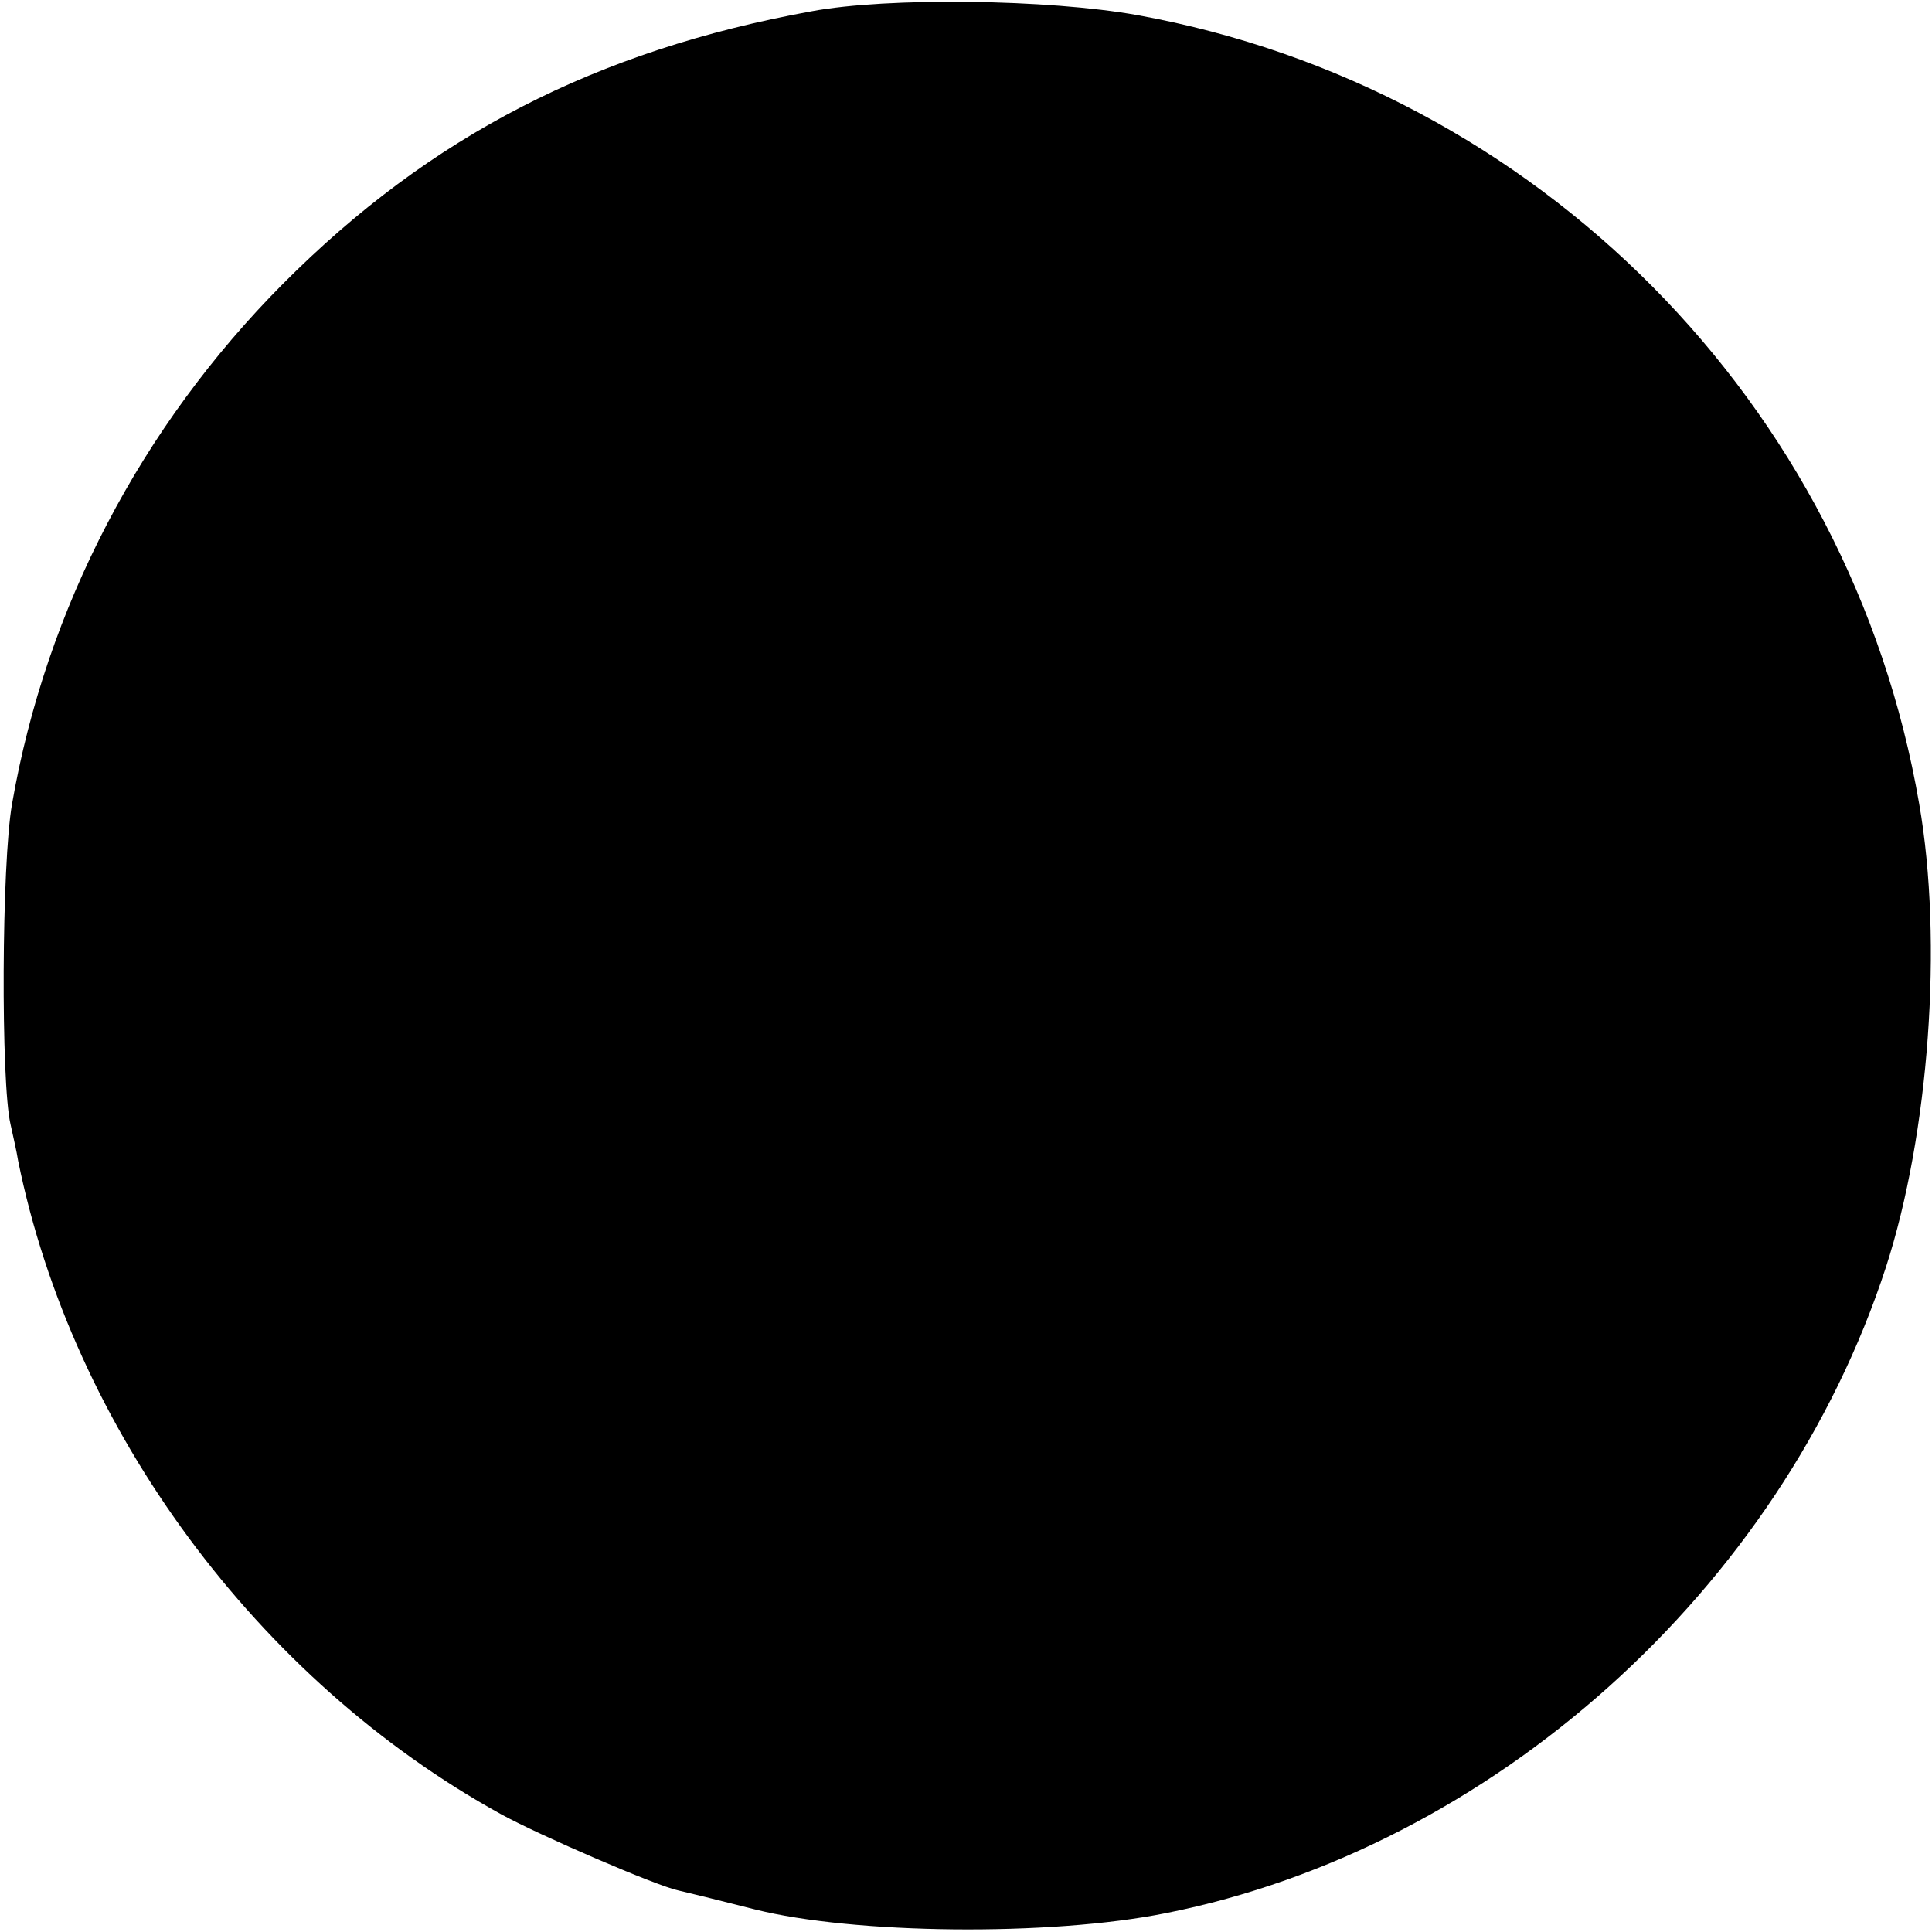
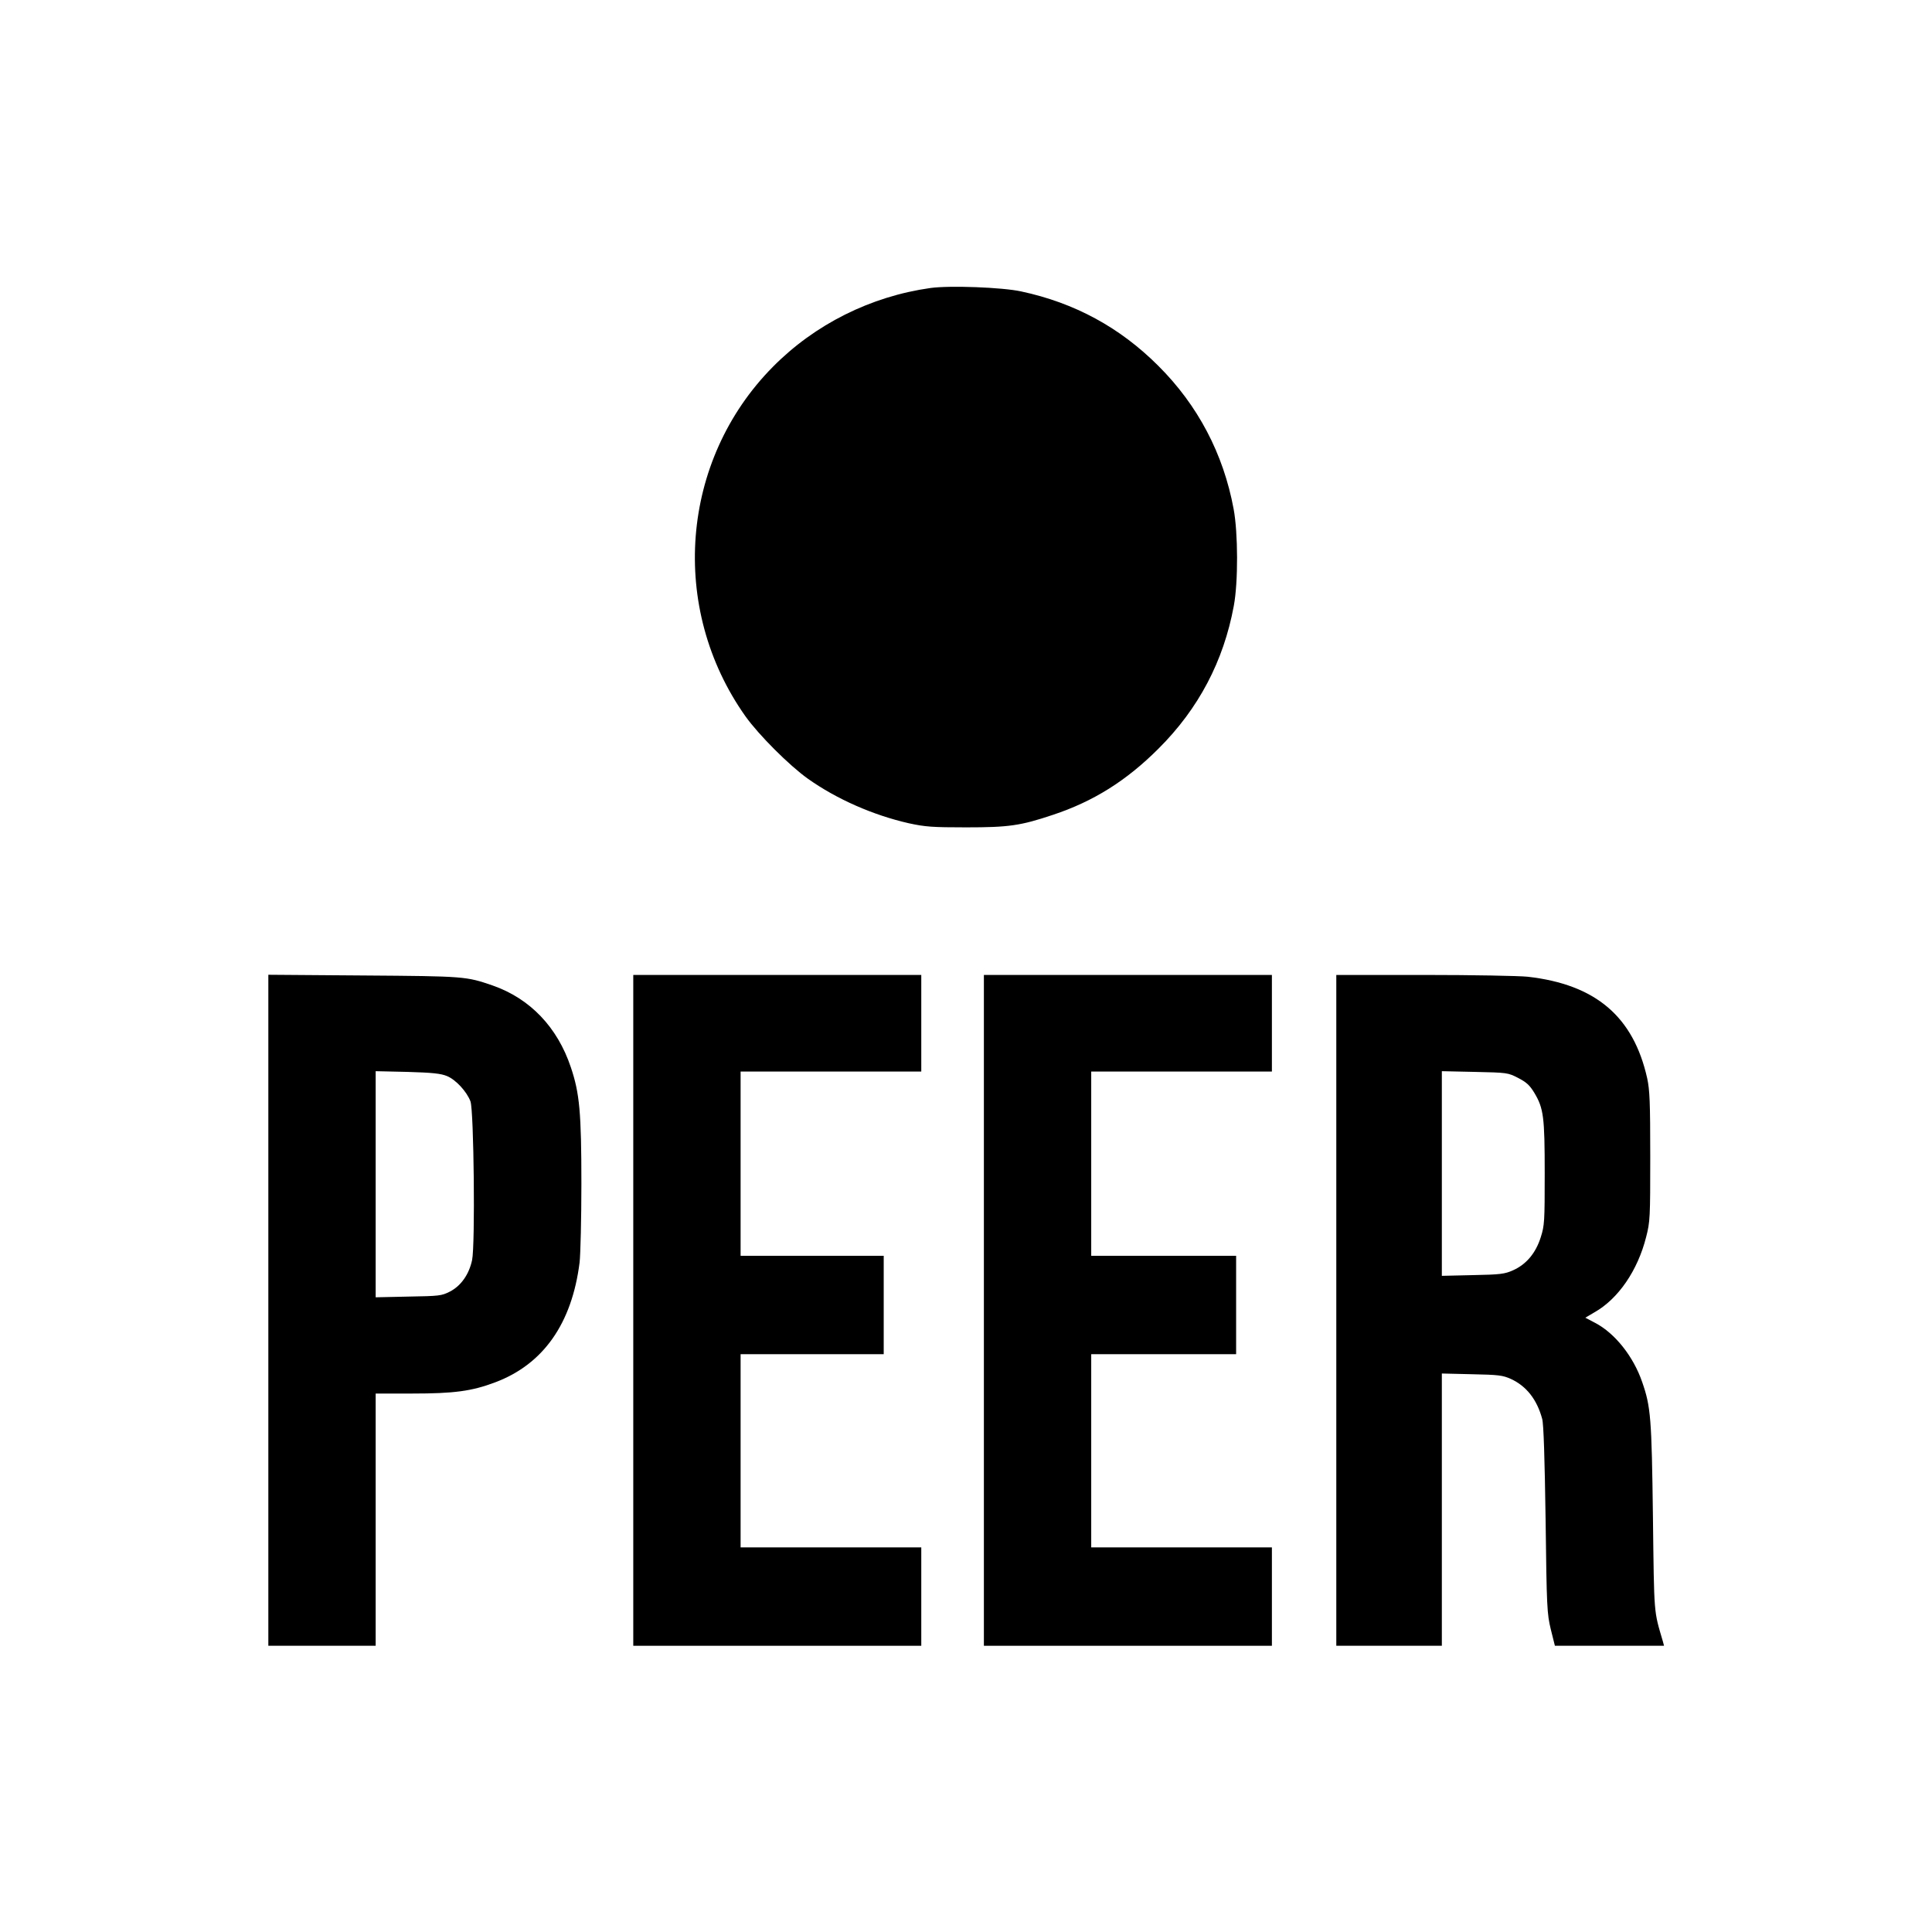
- <svg xmlns="http://www.w3.org/2000/svg" version="1.0" width="256pt" height="256pt" viewBox="0 0 256 256" preserveAspectRatio="xMidYMid meet">
-   <g transform="translate(0,256) scale(0.1,-0.1)" fill="#000000" stroke="none">
-     <path d="M1075 2545 c-285 -52 -505 -165 -700 -361 -188 -189 -314 -430 -359 -689 -14 -79 -15 -370 -2 -425 3 -14 8 -35 10 -48 72 -355 317 -688 640 -866 51 -28 206 -95 235 -101 9 -2 54 -13 101 -25 131 -33 391 -36 545 -5 432 86 815 429 954 856 57 176 76 431 44 614 -91 530 -506 949 -1036 1045 -117 21 -331 24 -432 5z" />
+ <svg xmlns="http://www.w3.org/2000/svg" version="1.0" width="1080pt" height="1080pt" viewBox="0 0 1080 1080" preserveAspectRatio="xMidYMid meet">
+   <g transform="translate(0,1080) scale(0.1,-0.1)" fill="#000000" stroke="none">
+     <path d="M5201 9190 c-334 -47 -646 -203 -881 -441 -517 -523 -581 -1349 -153 -1953 74 -104 245 -275 349 -349 162 -115 366 -204 564 -249 92 -20 131 -23 320 -23 239 0 304 9 486 70 226 75 410 190 590 370 224 223 364 489 421 798 25 133 24 409 -1 542 -57 308 -200 580 -421 800 -214 214 -467 352 -767 416 -106 23 -399 34 -507 19z" />
+     <path d="M1500 3476 l0 -1876 300 0 300 0 0 705 0 705 204 0 c234 0 333 13 465 63 268 101 428 328 471 670 5 45 10 243 10 440 0 398 -10 506 -59 651 -75 224 -228 384 -437 457 -148 51 -156 52 -721 56 l-533 4 0 -1875z m998 1309 c50 -20 112 -88 132 -142 19 -53 27 -801 9 -887 -17 -80 -62 -144 -124 -176 -47 -24 -60 -25 -232 -28 l-183 -4 0 632 0 632 178 -4 c138 -4 186 -9 220 -23z" />
+     <path d="M3540 3475 l0 -1875 805 0 805 0 0 275 0 275 -505 0 -505 0 0 540 0 540 400 0 400 0 0 275 0 275 -400 0 -400 0 0 515 0 515 505 0 505 0 0 270 0 270 -805 0 -805 0 0 -1875z" />
+     <path d="M5500 3475 l0 -1875 805 0 805 0 0 275 0 275 -505 0 -505 0 0 540 0 540 405 0 405 0 0 275 0 275 -405 0 -405 0 0 515 0 515 505 0 505 0 0 270 0 270 -805 0 -805 0 0 -1875z" />
+     <path d="M7470 3475 l0 -1875 295 0 295 0 0 761 0 761 168 -4 c149 -3 172 -6 217 -26 88 -40 147 -116 176 -224 8 -28 14 -221 19 -563 6 -494 8 -525 29 -613 l23 -92 305 0 305 0 -6 23 c-52 178 -49 137 -56 697 -7 554 -12 616 -60 754 -49 143 -152 273 -263 331 l-55 29 51 30 c133 75 242 234 289 421 22 85 23 108 23 450 0 303 -3 372 -17 437 -77 345 -288 525 -668 568 -47 5 -307 10 -577 10 l-493 0 0 -1875z m1017 1299 c46 -24 64 -40 90 -83 52 -87 58 -134 58 -451 0 -267 -1 -290 -22 -356 -28 -89 -81 -152 -155 -185 -47 -21 -71 -24 -225 -27 l-173 -4 0 572 0 572 184 -4 c181 -4 185 -4 243 -34z" />
  </g>
</svg>
